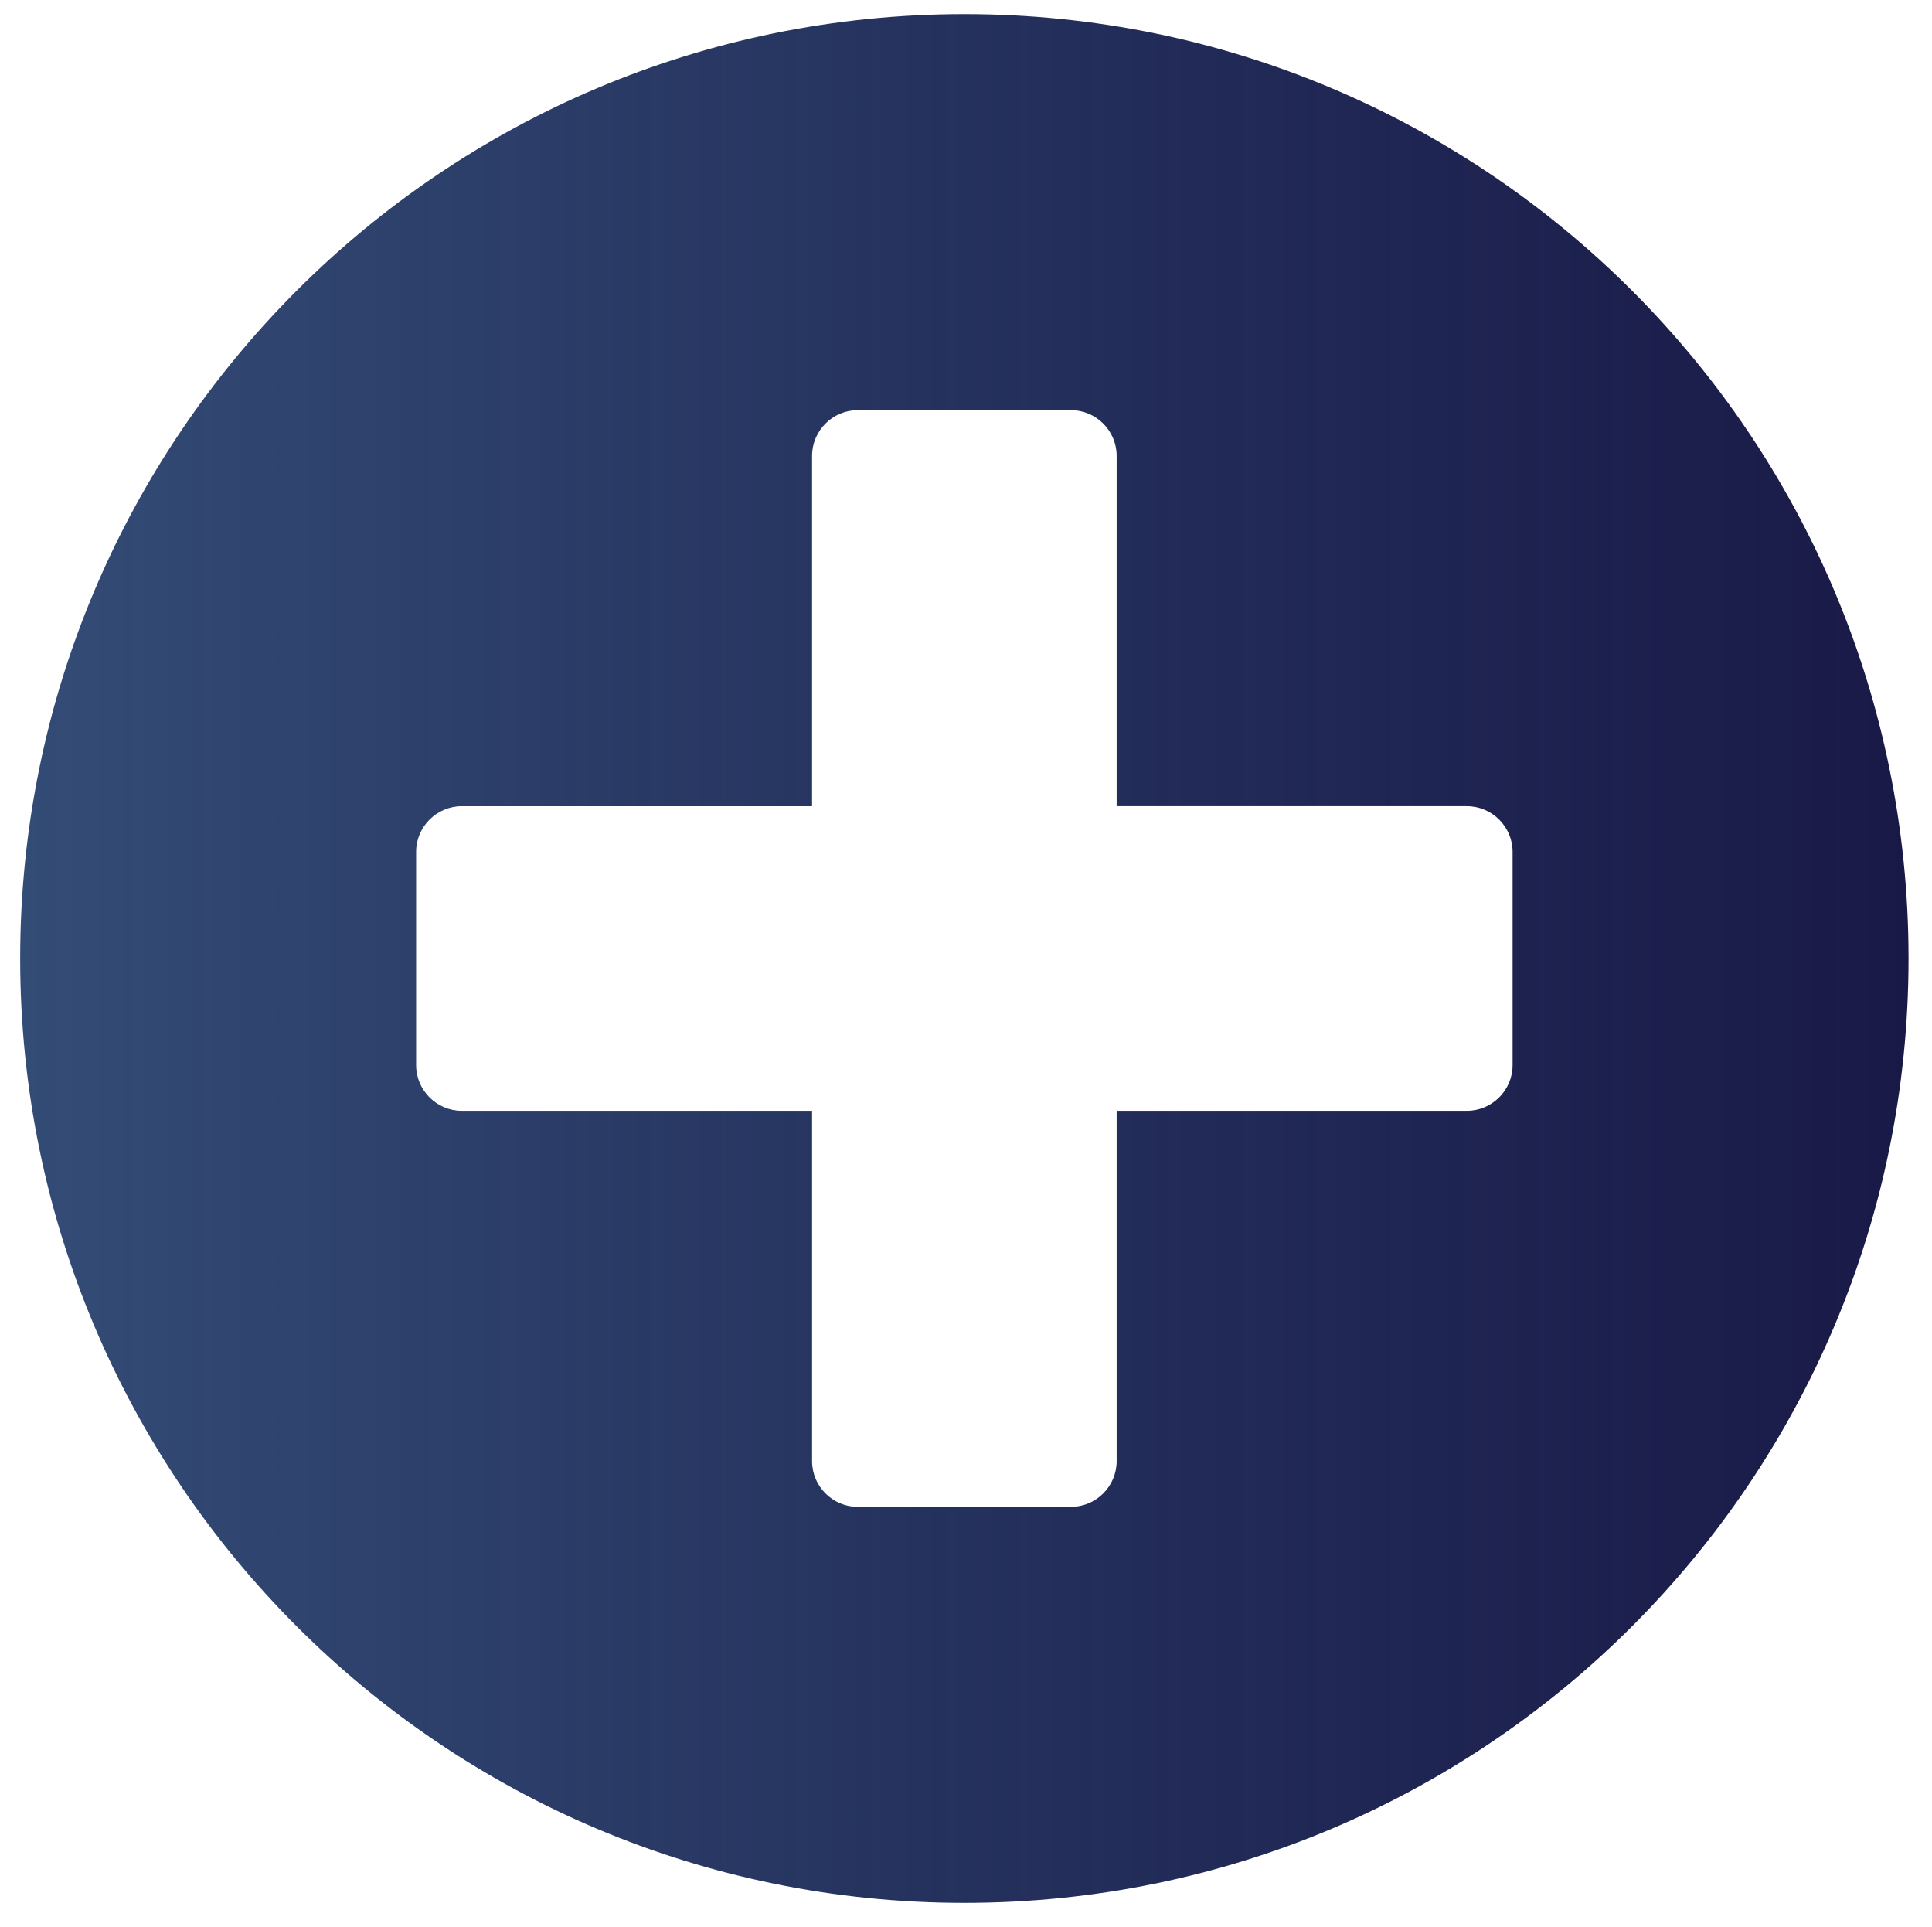
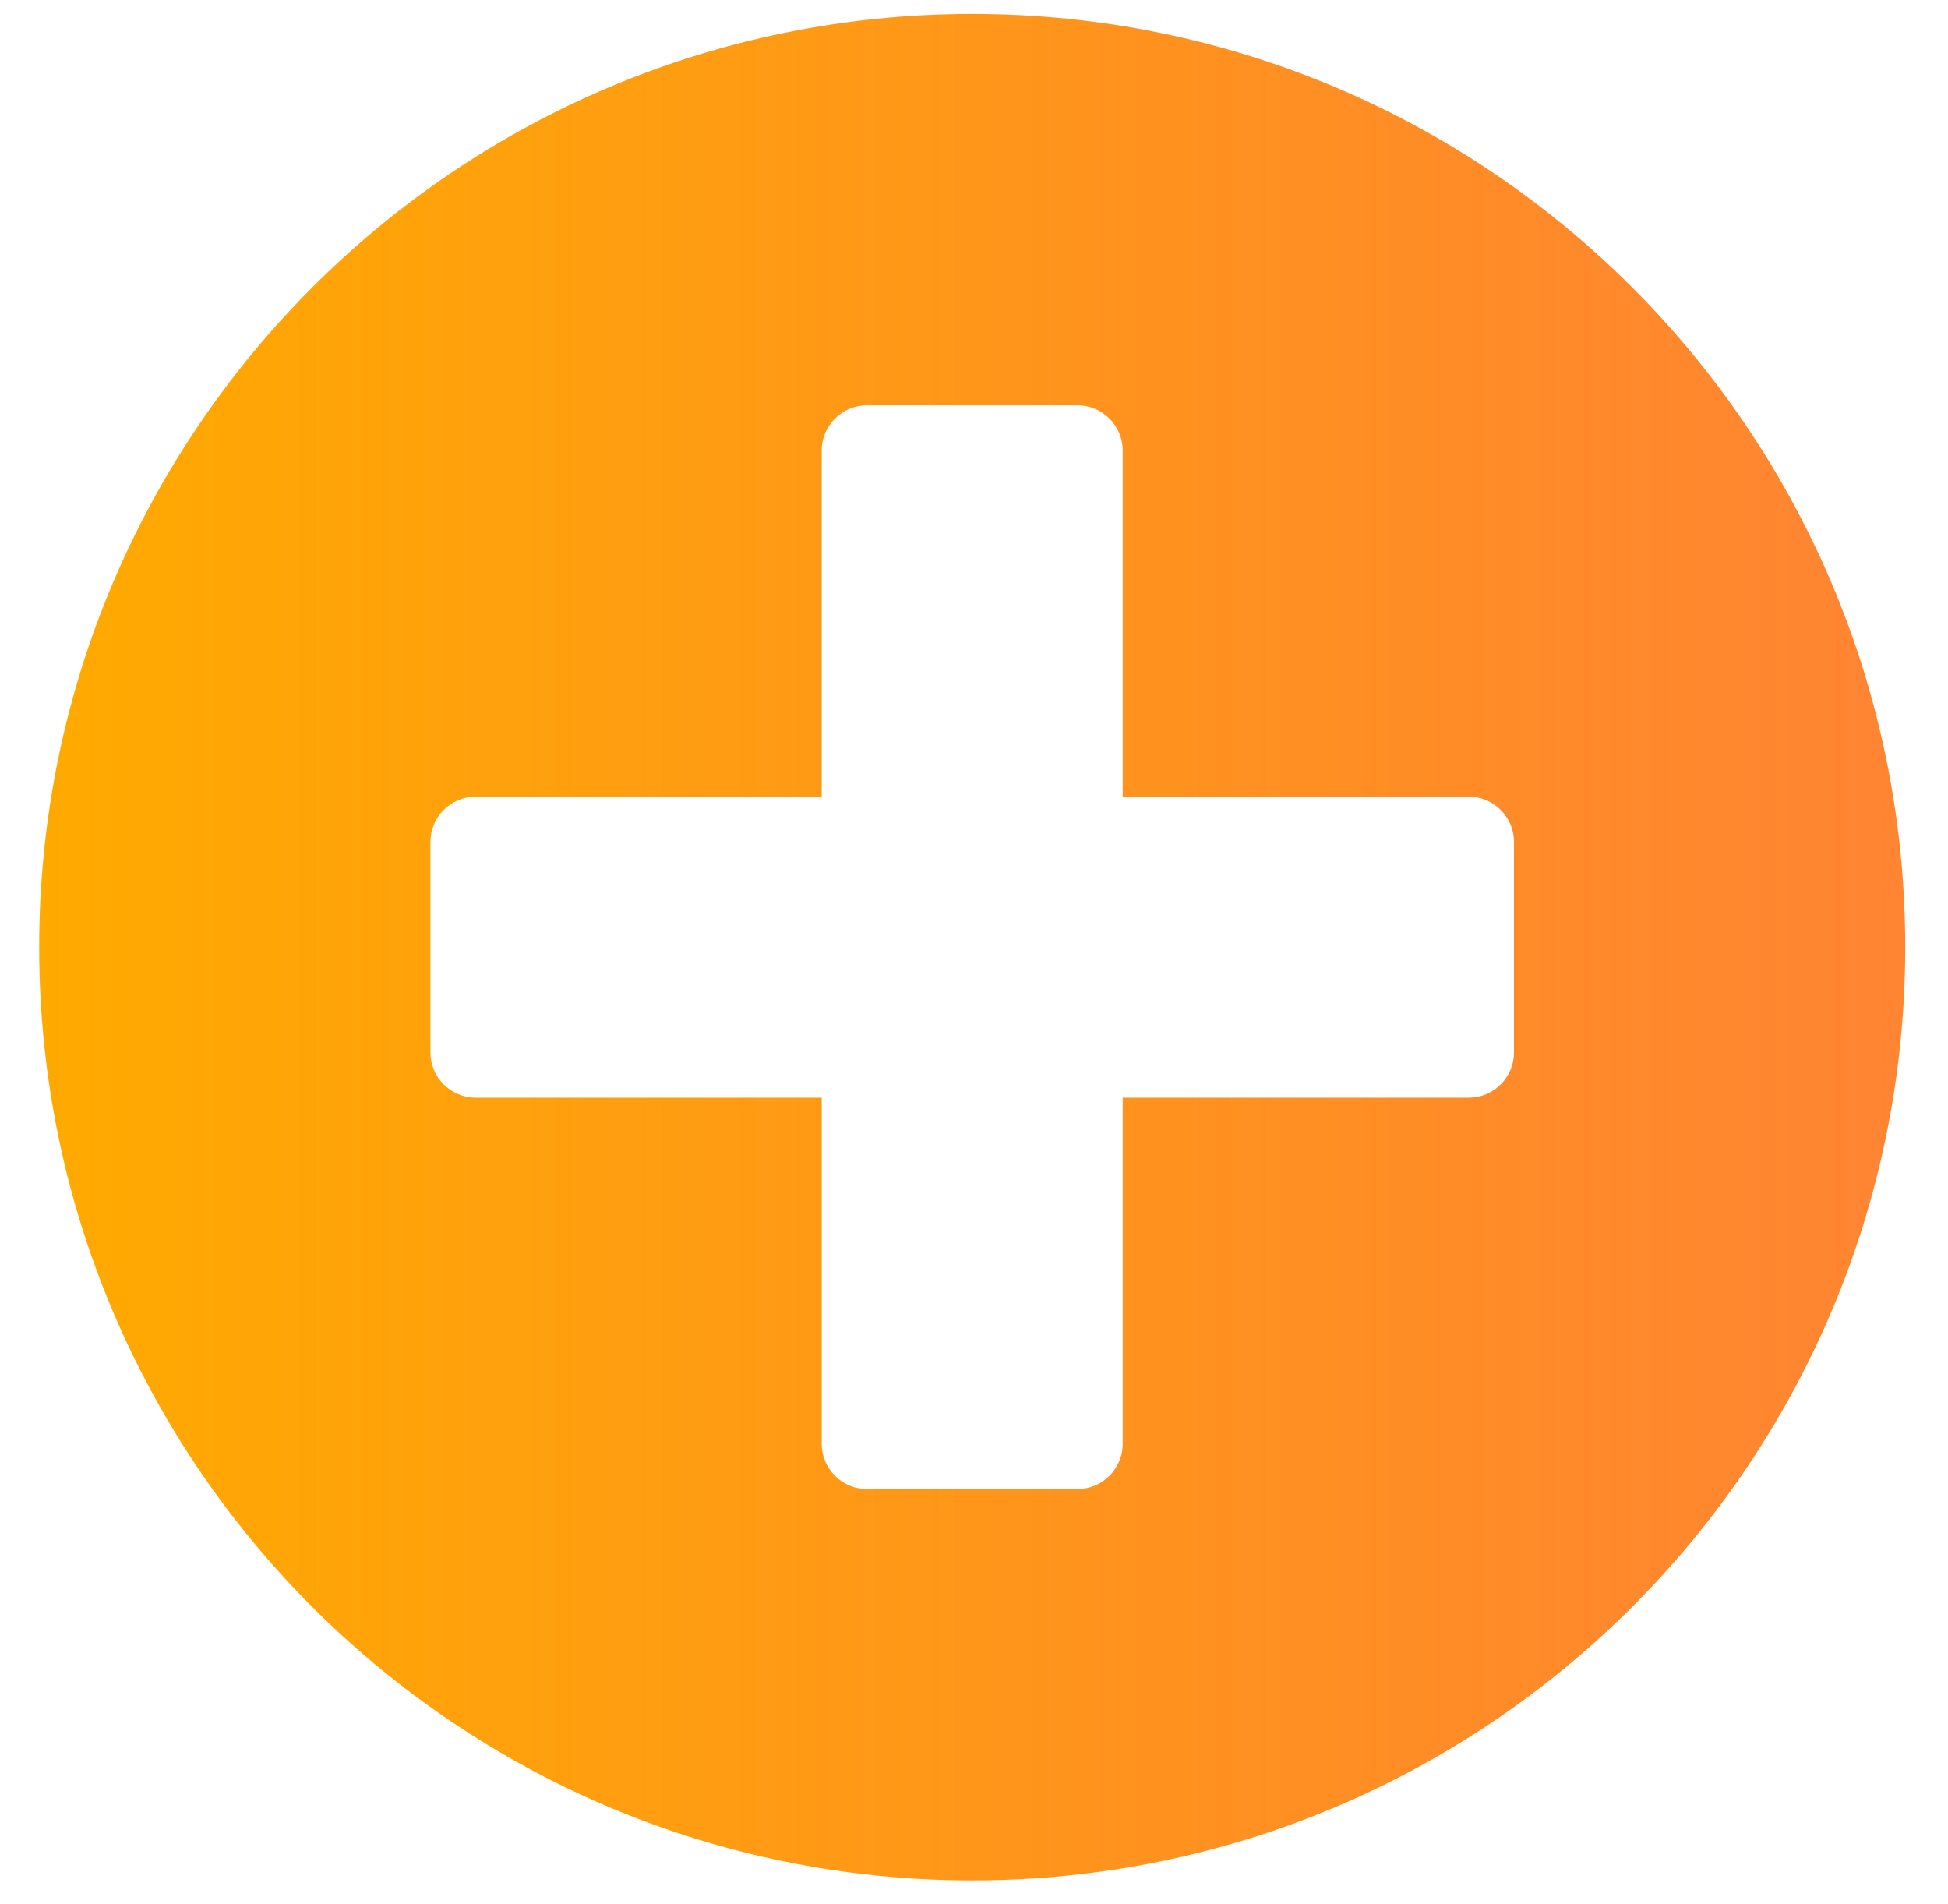
- <svg xmlns="http://www.w3.org/2000/svg" version="1.1" id="Calque_1" x="0px" y="0px" width="590px" height="588.14px" viewBox="126.445 0 590 588.14" enable-background="new 126.445 0 590 588.14" xml:space="preserve">
-   <linearGradient id="SVGID_1_" gradientUnits="userSpaceOnUse" x1="132.606" y1="292.646" x2="709.283" y2="292.646">
-     <stop offset="0" style="stop-color:#334C76" />
-     <stop offset="1" style="stop-color:#000033;stop-opacity:0.9" />
+ <svg xmlns="http://www.w3.org/2000/svg" version="1.1" id="Calque_1" x="0px" y="0px" width="602px" height="588.14px" viewBox="223.5 -5 602 588.14" enable-background="new 223.5 -5 602 588.14" xml:space="preserve">
+   <linearGradient id="SVGID_1_" gradientUnits="userSpaceOnUse" x1="235.606" y1="287.646" x2="812.283" y2="287.646">
+     <stop offset="0" style="stop-color:#FFAA00" />
+     <stop offset="0.327" style="stop-color:#FF9700;stop-opacity:0.935" />
+     <stop offset="0.984" style="stop-color:#FF6700;stop-opacity:0.803" />
+     <stop offset="1" style="stop-color:#FF6600;stop-opacity:0.8" />
  </linearGradient>
-   <path fill="url(#SVGID_1_)" d="M420.945,4.308c-159.284,0-288.339,129.055-288.339,288.339  c0,159.283,129.055,288.337,288.339,288.337c159.283,0,288.338-129.055,288.338-288.337  C709.283,133.362,580.228,4.308,420.945,4.308z M588.367,325.201c0,7.674-6.277,13.951-13.951,13.951H467.451v106.965  c0,7.674-6.277,13.951-13.951,13.951h-65.109c-7.674,0-13.952-6.277-13.952-13.951V339.152H267.474  c-7.673,0-13.952-6.277-13.952-13.951v-65.108c0-7.674,6.278-13.952,13.952-13.952h106.964V139.176  c0-7.673,6.278-13.952,13.952-13.952H453.5c7.674,0,13.951,6.278,13.951,13.952V246.14h106.965c7.674,0,13.951,6.278,13.951,13.952  V325.201z" />
+   <path fill="url(#SVGID_1_)" d="M523.945-0.692c-159.284,0-288.339,129.055-288.339,288.339  c0,159.282,129.055,288.337,288.339,288.337c159.283,0,288.338-129.055,288.338-288.337  C812.283,128.362,683.229-0.692,523.945-0.692z M691.367,320.201c0,7.674-6.277,13.951-13.951,13.951H570.451v106.965  c0,7.674-6.277,13.951-13.951,13.951h-65.109c-7.674,0-13.951-6.277-13.951-13.951V334.152H370.475  c-7.674,0-13.953-6.277-13.953-13.951v-65.108c0-7.674,6.278-13.952,13.953-13.952h106.963V134.176  c0-7.673,6.278-13.952,13.953-13.952H556.5c7.674,0,13.951,6.278,13.951,13.952V241.14h106.965c7.674,0,13.951,6.278,13.951,13.952  V320.201z" />
</svg>
